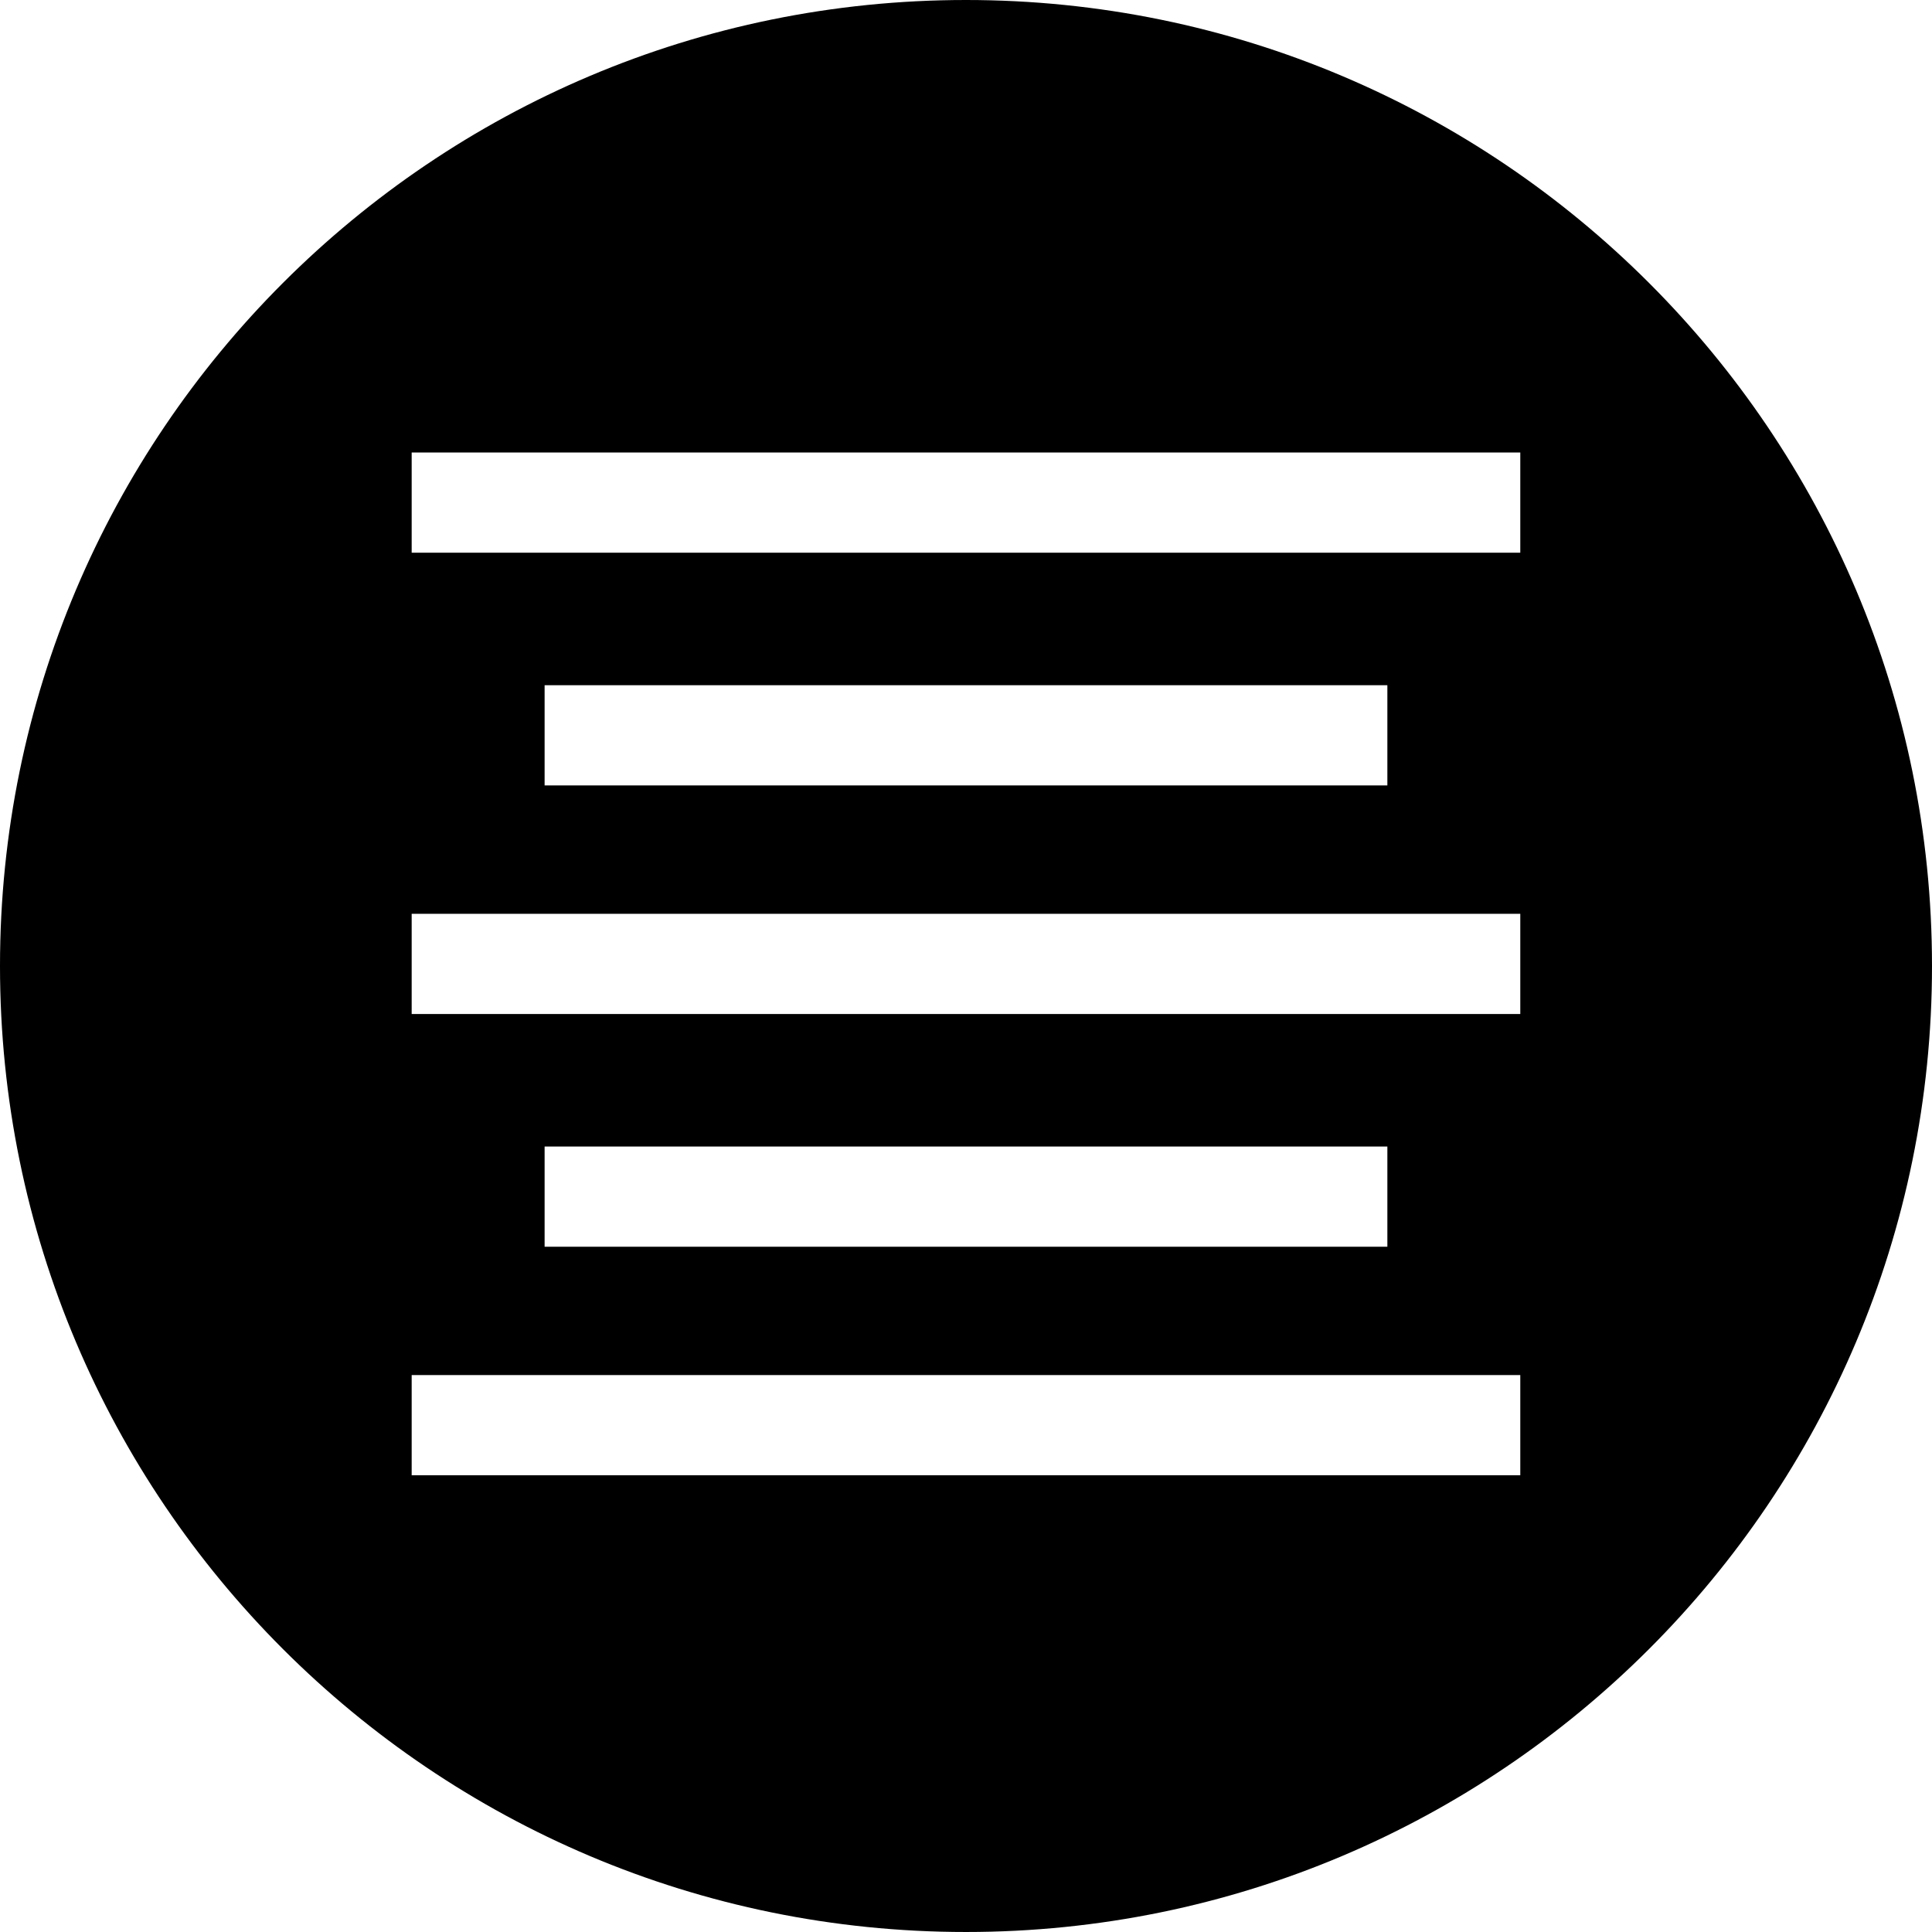
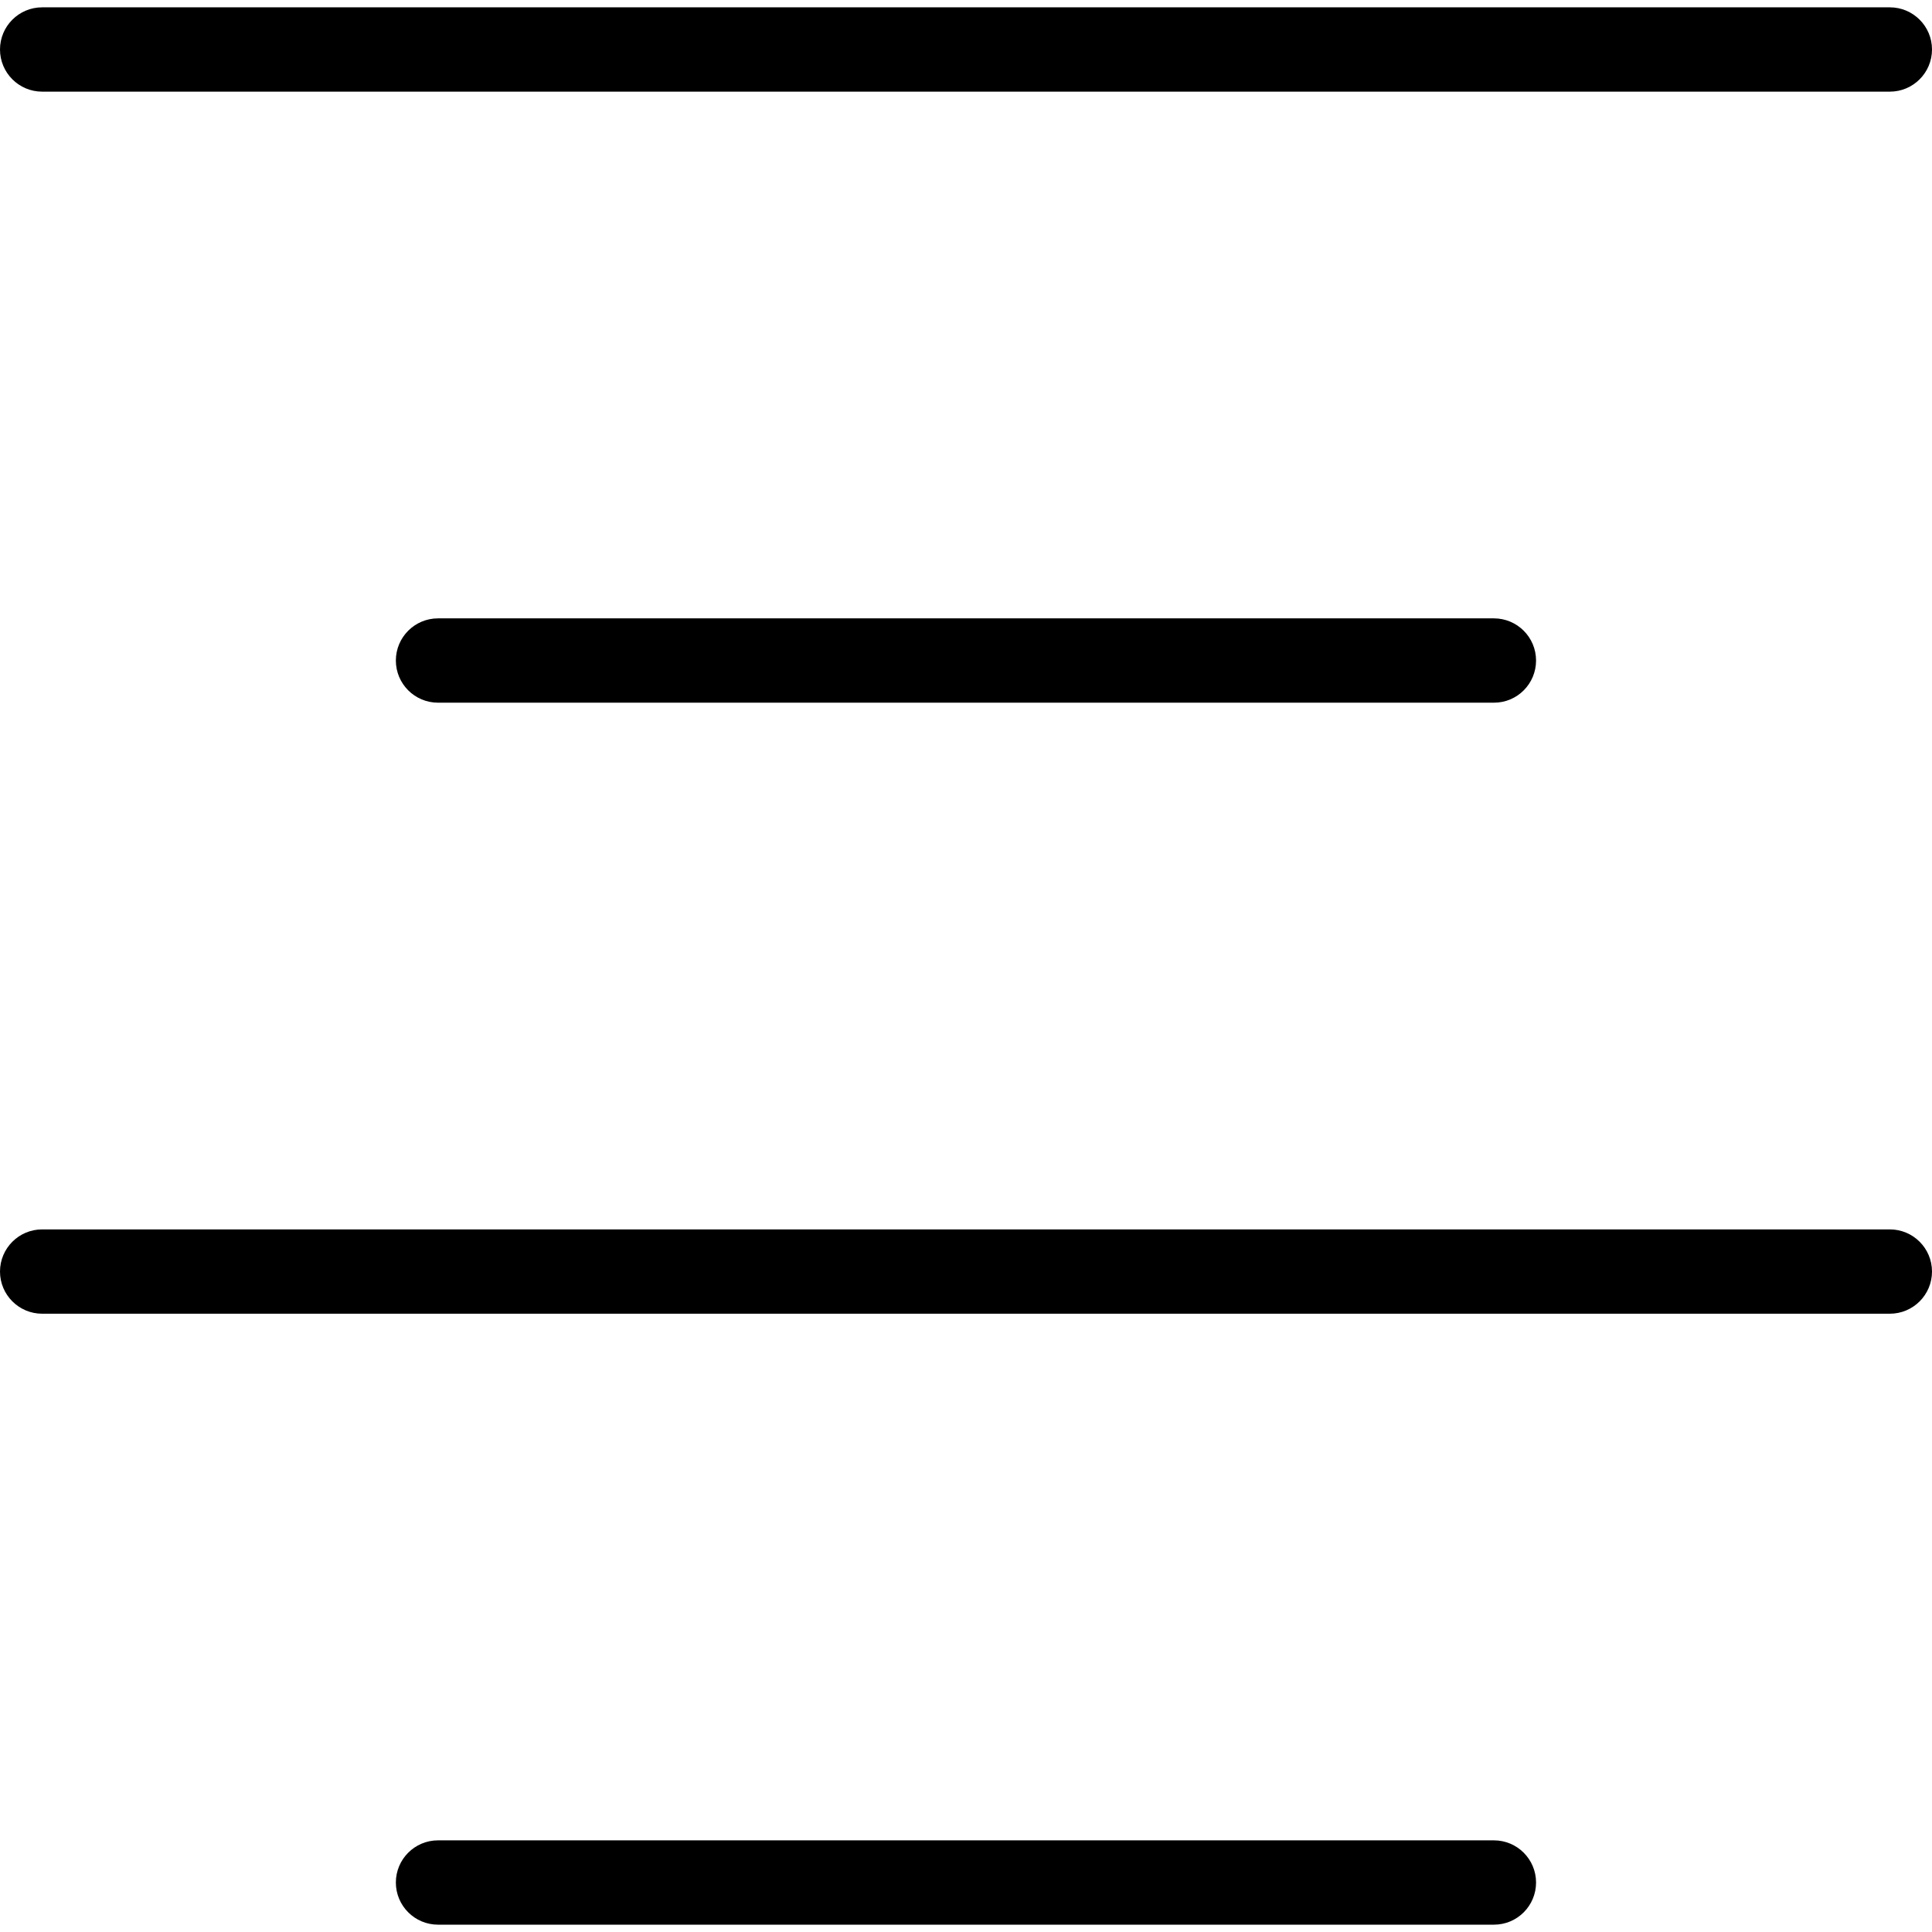
- <svg xmlns="http://www.w3.org/2000/svg" version="1.1" id="Layer_1" x="0px" y="0px" viewBox="0 0 299.998 299.998" style="enable-background:new 0 0 299.998 299.998;" xml:space="preserve">
+ <svg xmlns="http://www.w3.org/2000/svg" version="1.1" id="Capa_1" x="0px" y="0px" viewBox="0 0 22.914 22.914" style="enable-background:new 0 0 22.914 22.914;" xml:space="preserve">
  <g>
-     <g>
-       <path d="M149.995,0C67.156,0,0,67.161,0,149.997s67.156,150,149.995,150s150.003-67.163,150.003-150    C299.997,67.159,232.834,0,149.995,0z M63.924,70.263h172.144v15.561H63.924V70.263z M215.428,106.401v15.562H84.566v-15.562    H215.428z M63.924,141.891h172.144v15.561H63.924V141.891z M215.428,178.029v15.562H84.566v-15.562H215.428z M63.924,229.078    v-15.562h172.144v15.562H63.924z" />
-     </g>
+     <path d="M17.719,22.827H5.195c-0.276,0-0.5-0.224-0.5-0.5s0.224-0.5,0.5-0.5h12.523c0.276,0,0.5,0.224,0.5,0.5   S17.995,22.827,17.719,22.827z" />
+     <path d="M22.414,15.581H0.5c-0.276,0-0.5-0.224-0.5-0.5s0.224-0.5,0.5-0.5h21.914c0.276,0,0.5,0.224,0.5,0.5   S22.69,15.581,22.414,15.581z" />
+     <path d="M17.719,8.334H5.195c-0.276,0-0.5-0.224-0.5-0.5s0.224-0.5,0.5-0.5h12.523c0.276,0,0.5,0.224,0.5,0.5   S17.995,8.334,17.719,8.334z" />
+     <path d="M22.414,1.087H0.5c-0.276,0-0.5-0.224-0.5-0.5s0.224-0.5,0.5-0.5h21.914c0.276,0,0.5,0.224,0.5,0.5   S22.69,1.087,22.414,1.087z" />
  </g>
  <g>
</g>
  <g>
</g>
  <g>
</g>
  <g>
</g>
  <g>
</g>
  <g>
</g>
  <g>
</g>
  <g>
</g>
  <g>
</g>
  <g>
</g>
  <g>
</g>
  <g>
</g>
  <g>
</g>
  <g>
</g>
  <g>
</g>
</svg>
